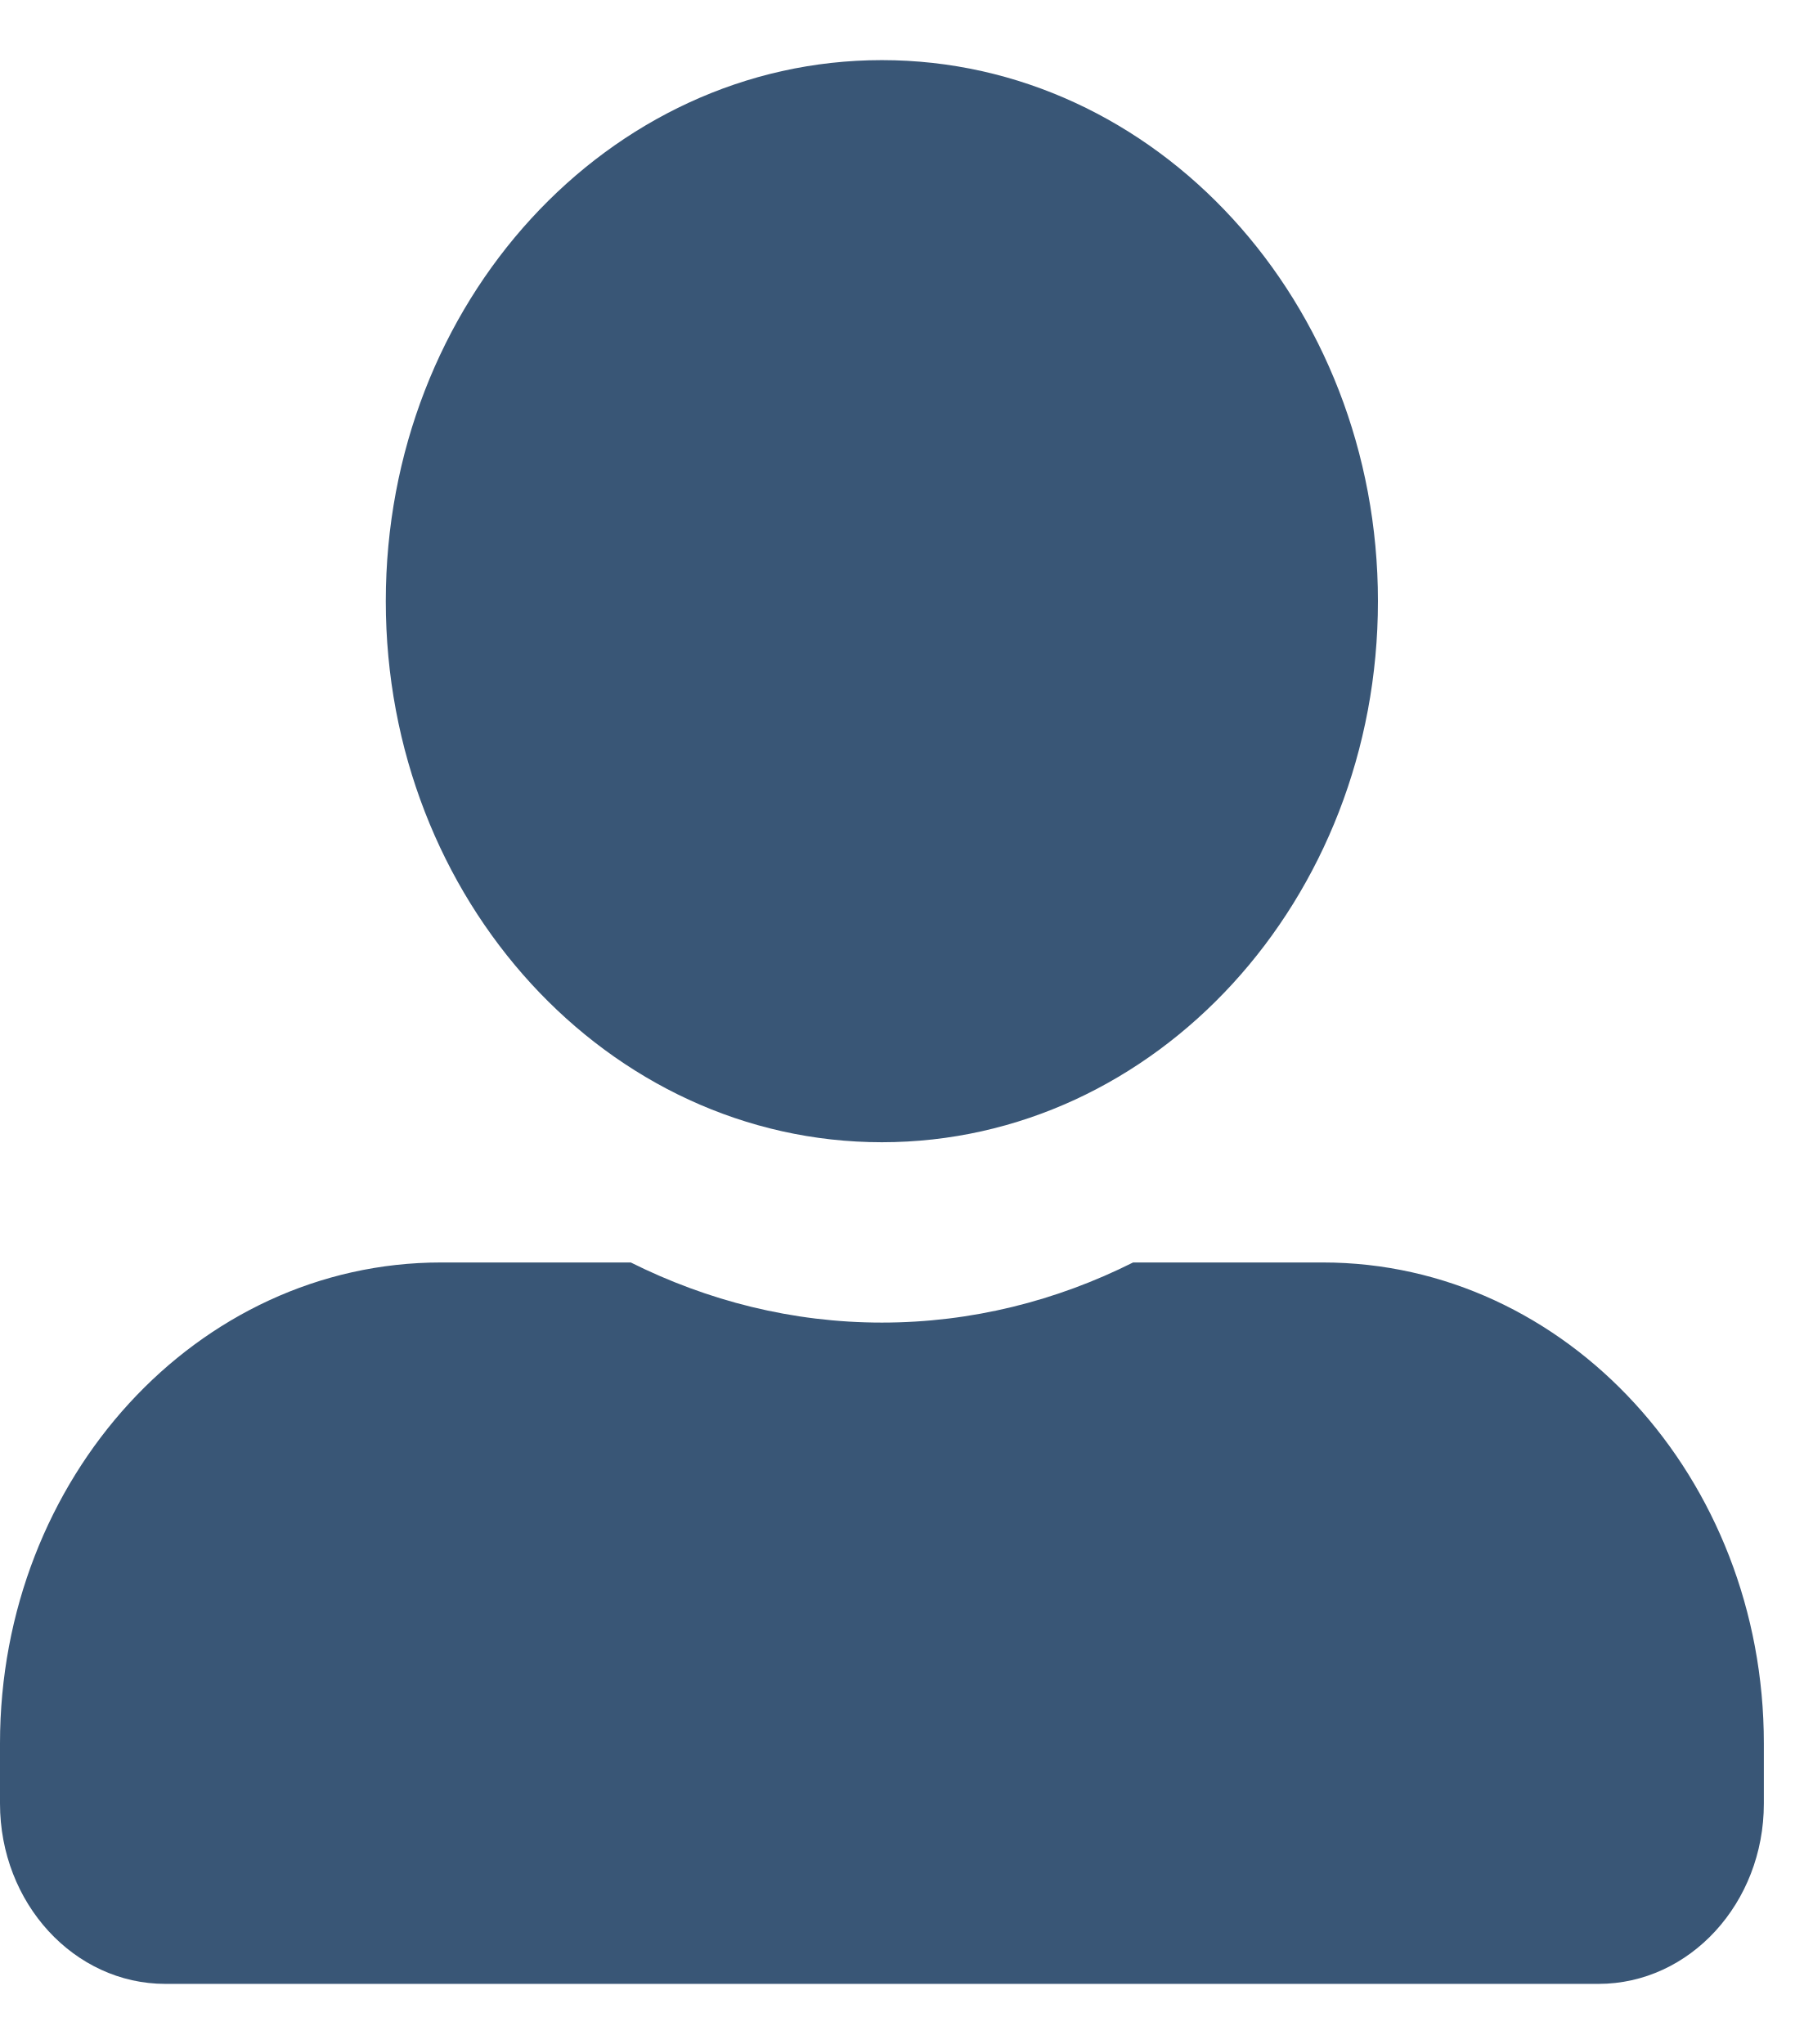
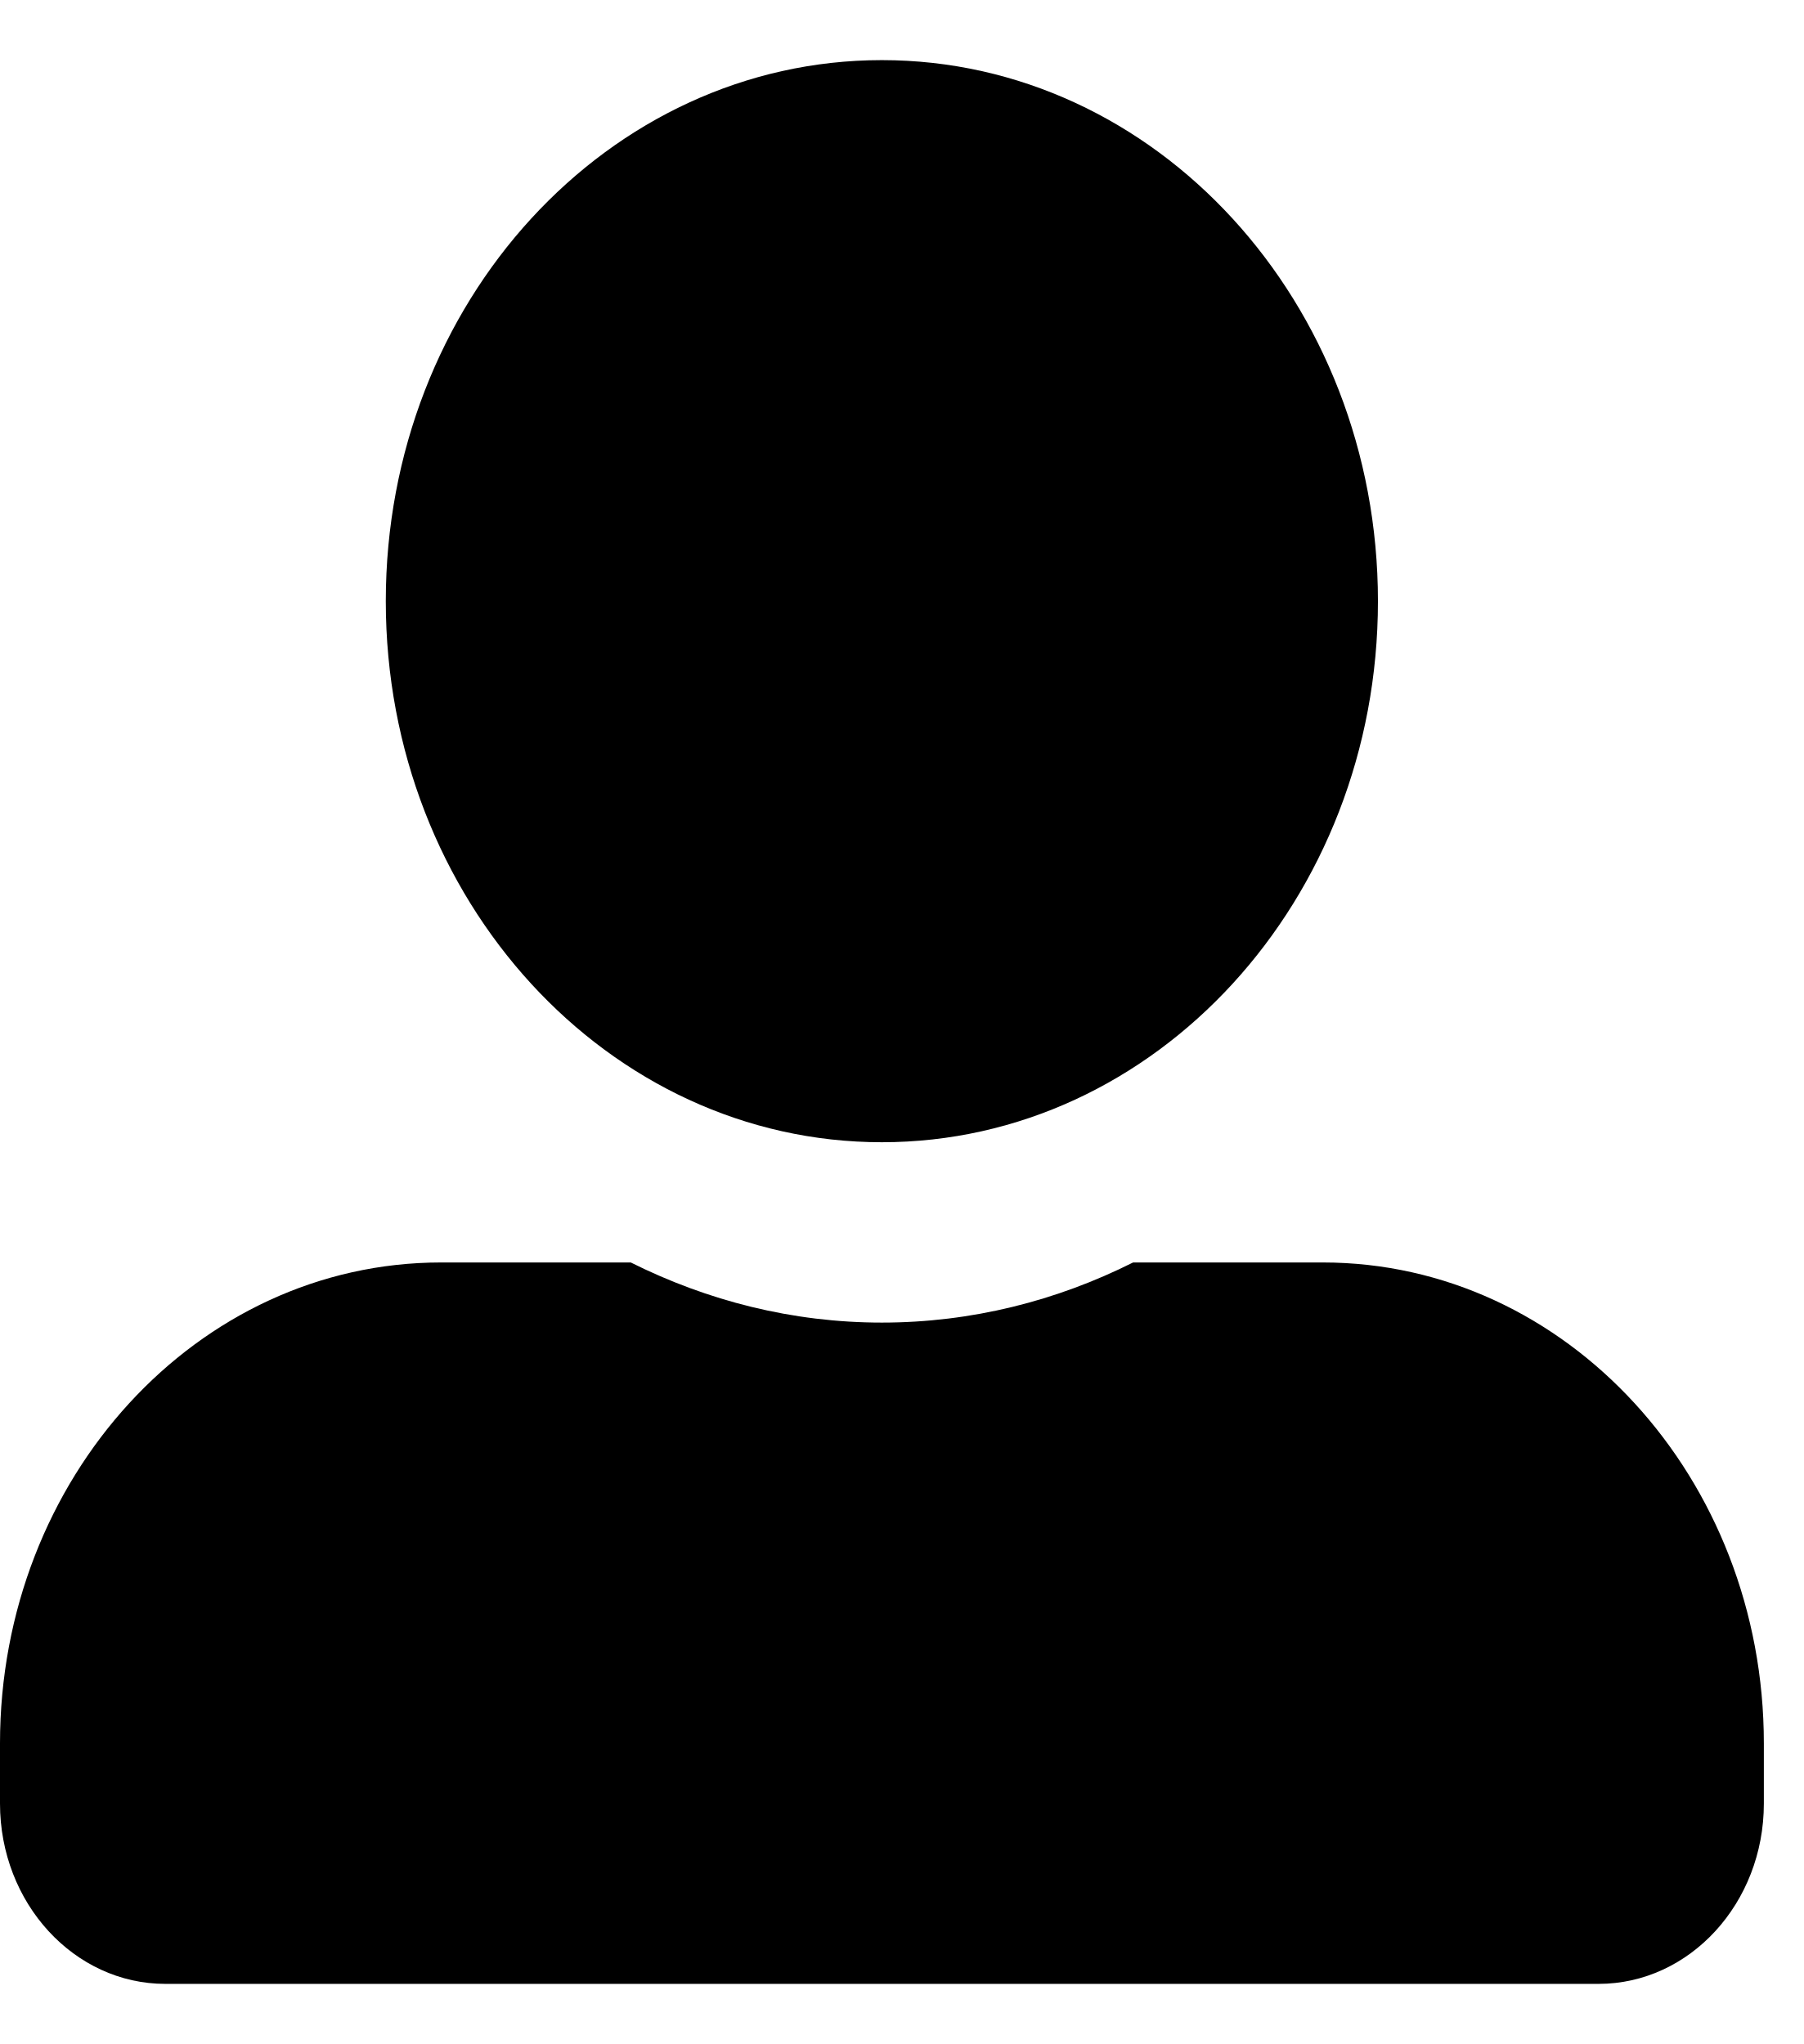
- <svg xmlns="http://www.w3.org/2000/svg" width="15" height="17" viewBox="0 0 15 17" fill="none">
-   <path d="M7.333 9.5C9.611 9.5 11.458 7.484 11.458 5C11.458 2.516 9.611 0.5 7.333 0.5C5.056 0.5 3.208 2.516 3.208 5C3.208 7.484 5.056 9.5 7.333 9.5ZM11 10.5H9.422C8.786 10.819 8.078 11 7.333 11C6.589 11 5.884 10.819 5.245 10.5H3.667C1.641 10.5 0 12.291 0 14.5V15C0 15.828 0.616 16.5 1.375 16.5H13.292C14.051 16.5 14.667 15.828 14.667 15V14.5C14.667 12.291 13.025 10.5 11 10.5Z" fill="#395676" />
+ <svg xmlns="http://www.w3.org/2000/svg" width="15" height="17" viewBox="0 0 15 17">
+   <path d="M7.333 9.5C9.611 9.5 11.458 7.484 11.458 5C11.458 2.516 9.611 0.5 7.333 0.5C5.056 0.5 3.208 2.516 3.208 5C3.208 7.484 5.056 9.5 7.333 9.5ZM11 10.5H9.422C8.786 10.819 8.078 11 7.333 11C6.589 11 5.884 10.819 5.245 10.5H3.667C1.641 10.5 0 12.291 0 14.5V15C0 15.828 0.616 16.5 1.375 16.5H13.292C14.051 16.5 14.667 15.828 14.667 15V14.5C14.667 12.291 13.025 10.5 11 10.5Z" />
</svg>
